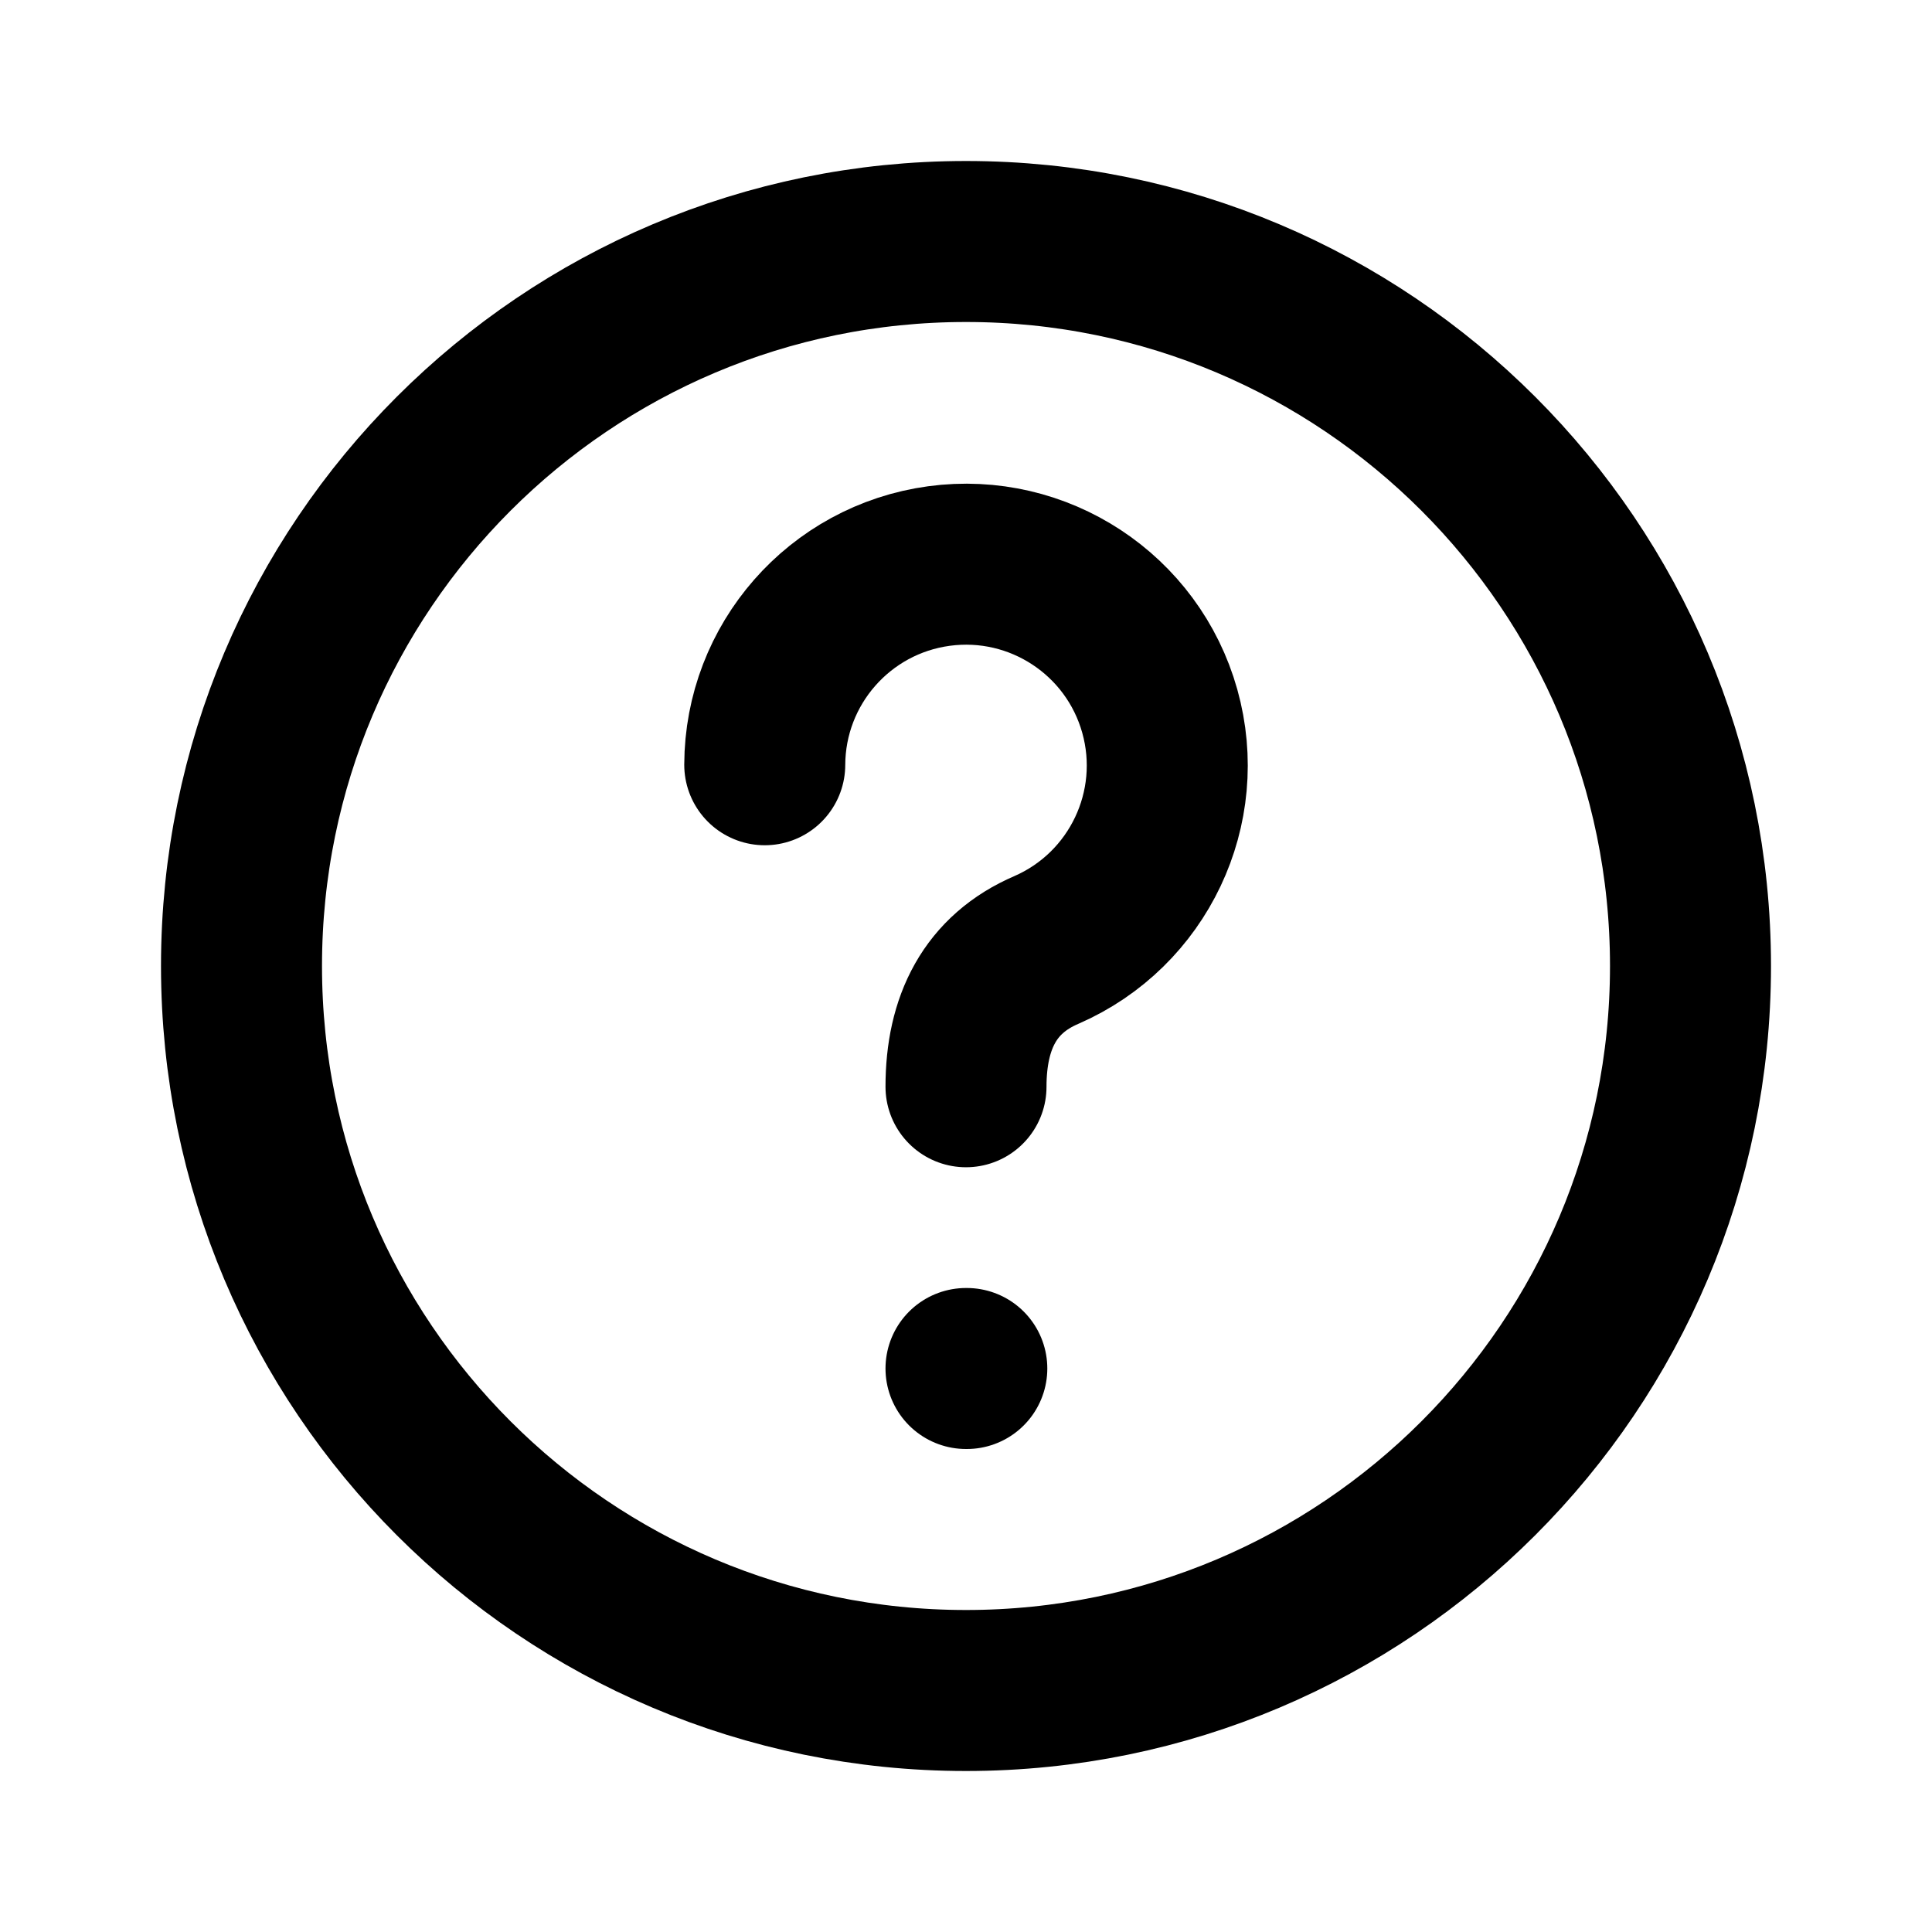
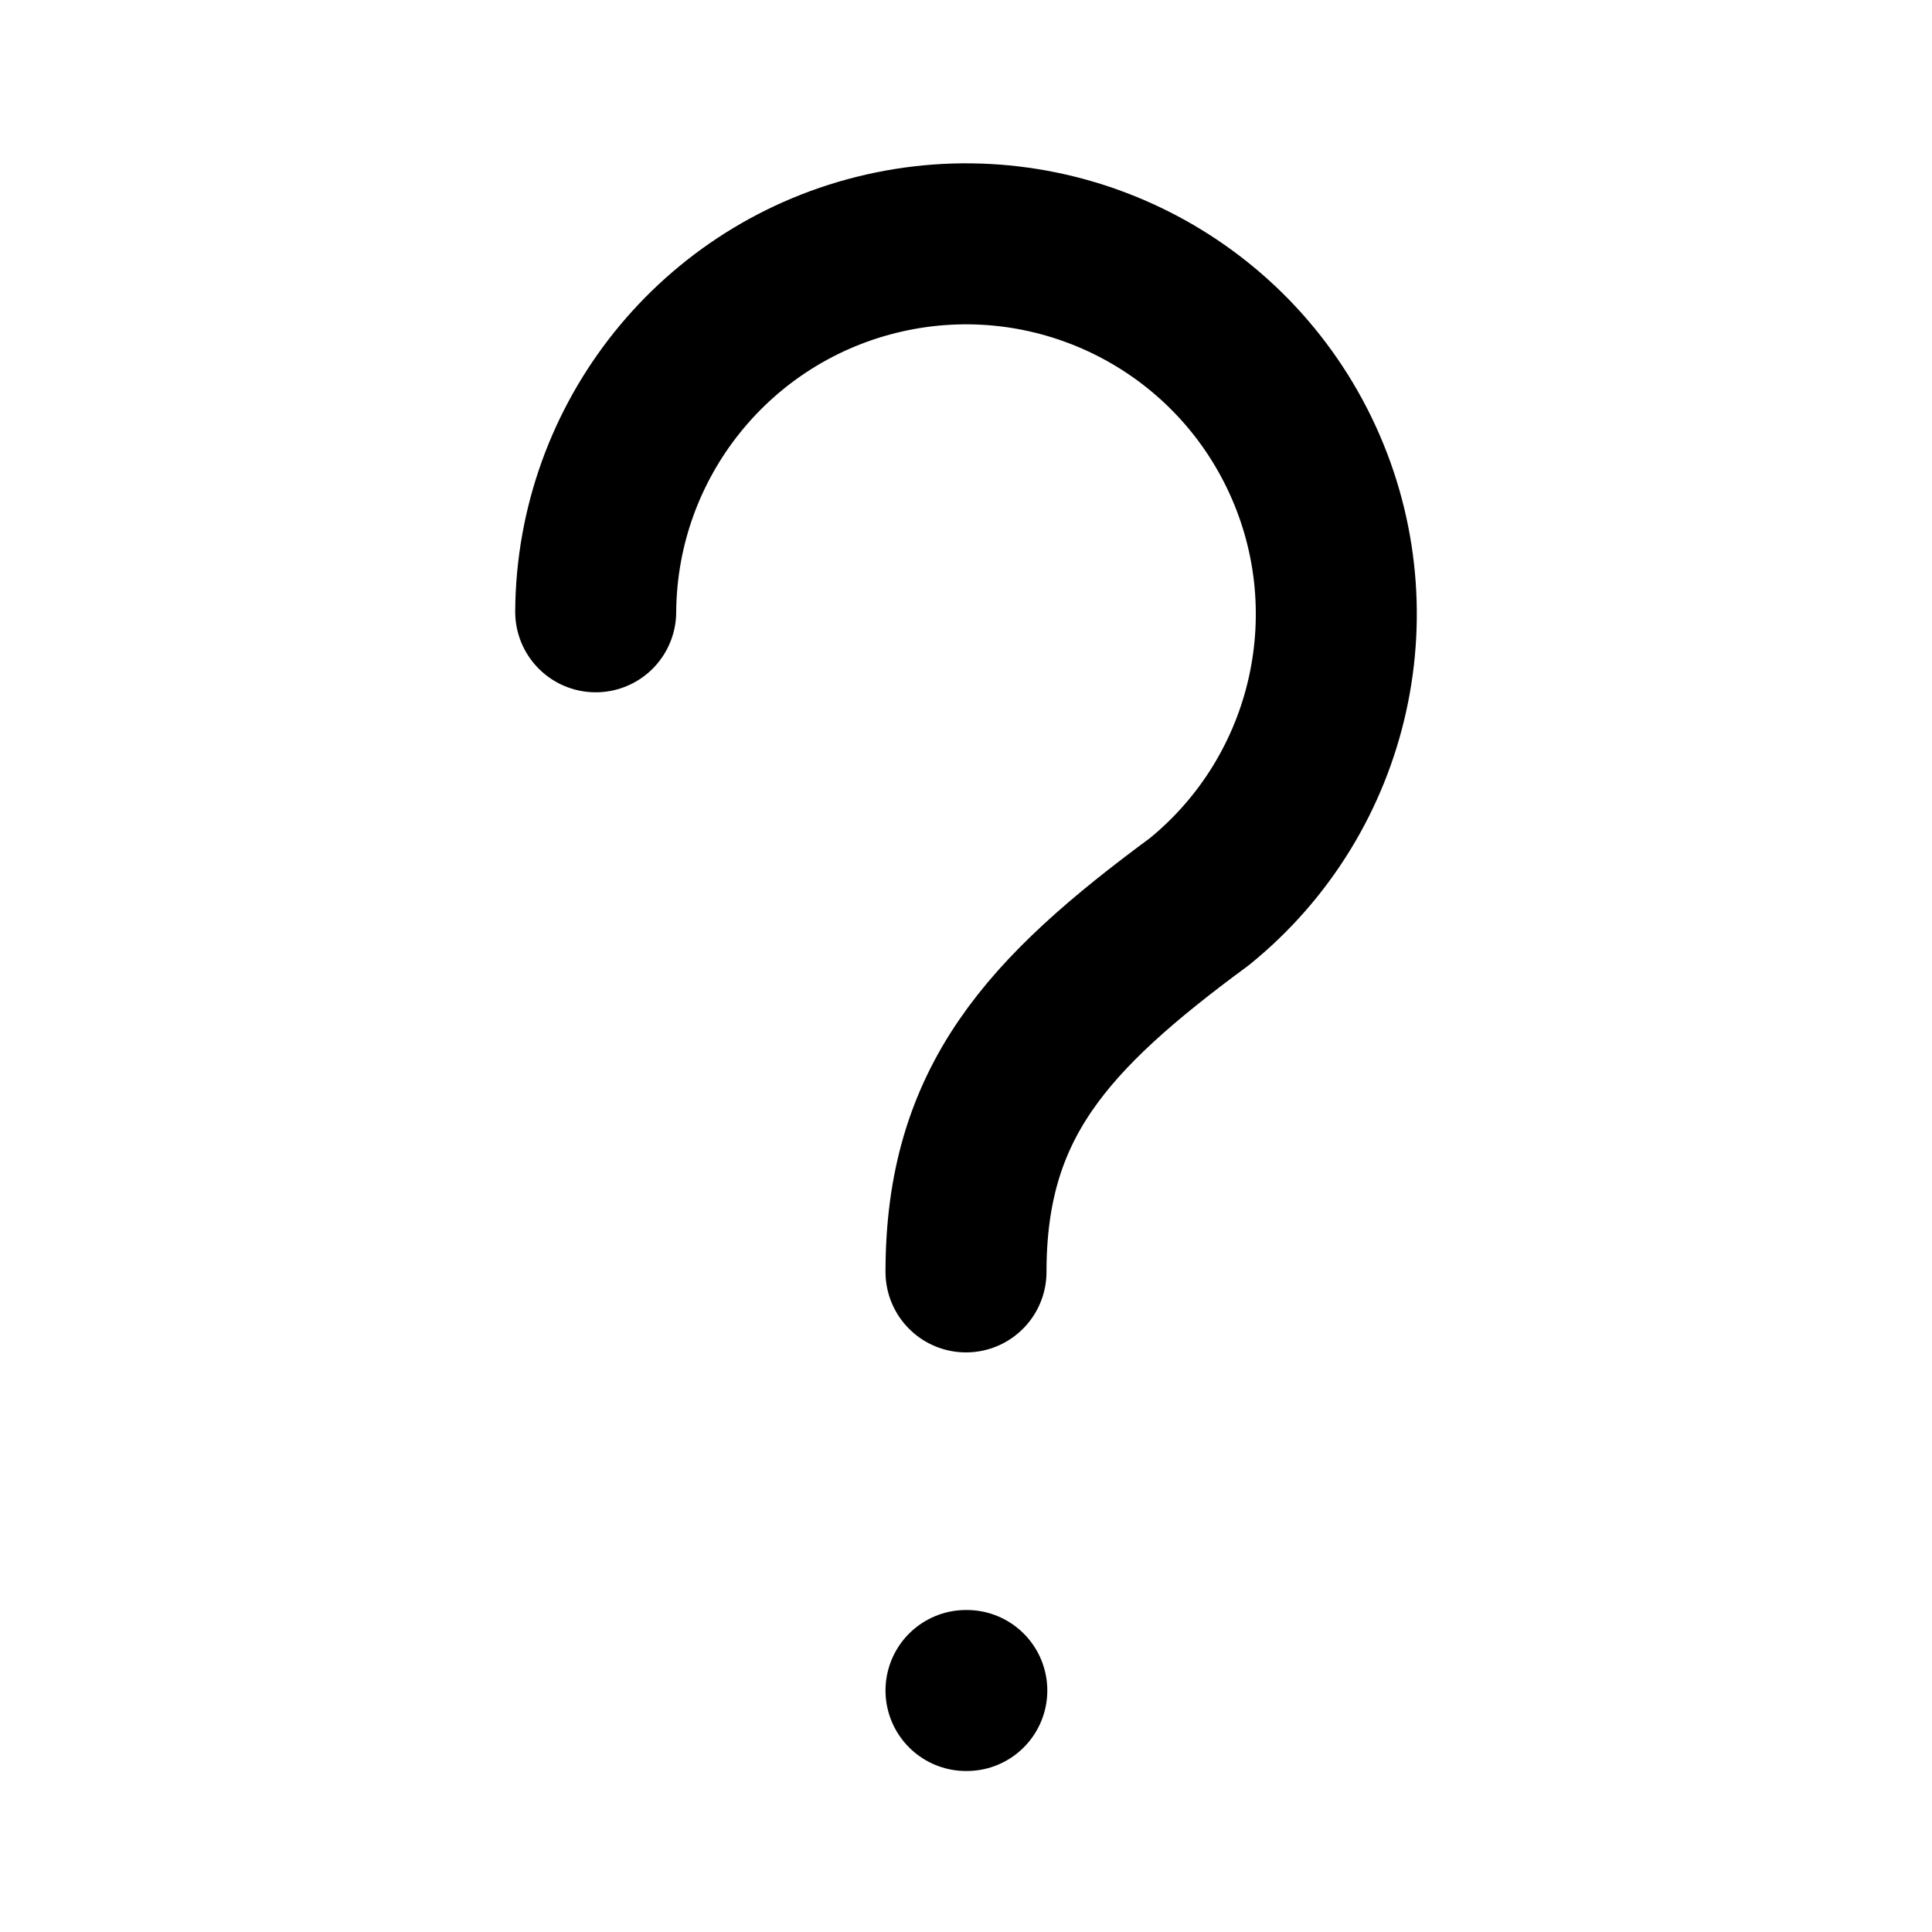
<svg xmlns="http://www.w3.org/2000/svg" width="24" height="24" viewBox="0 0 24 24" fill="none" stroke="#000" stroke-width="2" stroke-linecap="round" stroke-linejoin="round">
-   <circle cx="12" cy="12" r="9" />
-   <path d="M9.5 9.5a2.5 2.5 0 1 1 3.5 2.3c-.7.3-1 .9-1 1.7" />
-   <path d="M12 17h.01" />
+   <path d="M7.4 7.6a4.6 4.6 0 1 1 7.5 3.6c-1.9 1.4-2.9 2.5-2.9 4.6" />
+   <path d="M12 21h.01" />
</svg>
